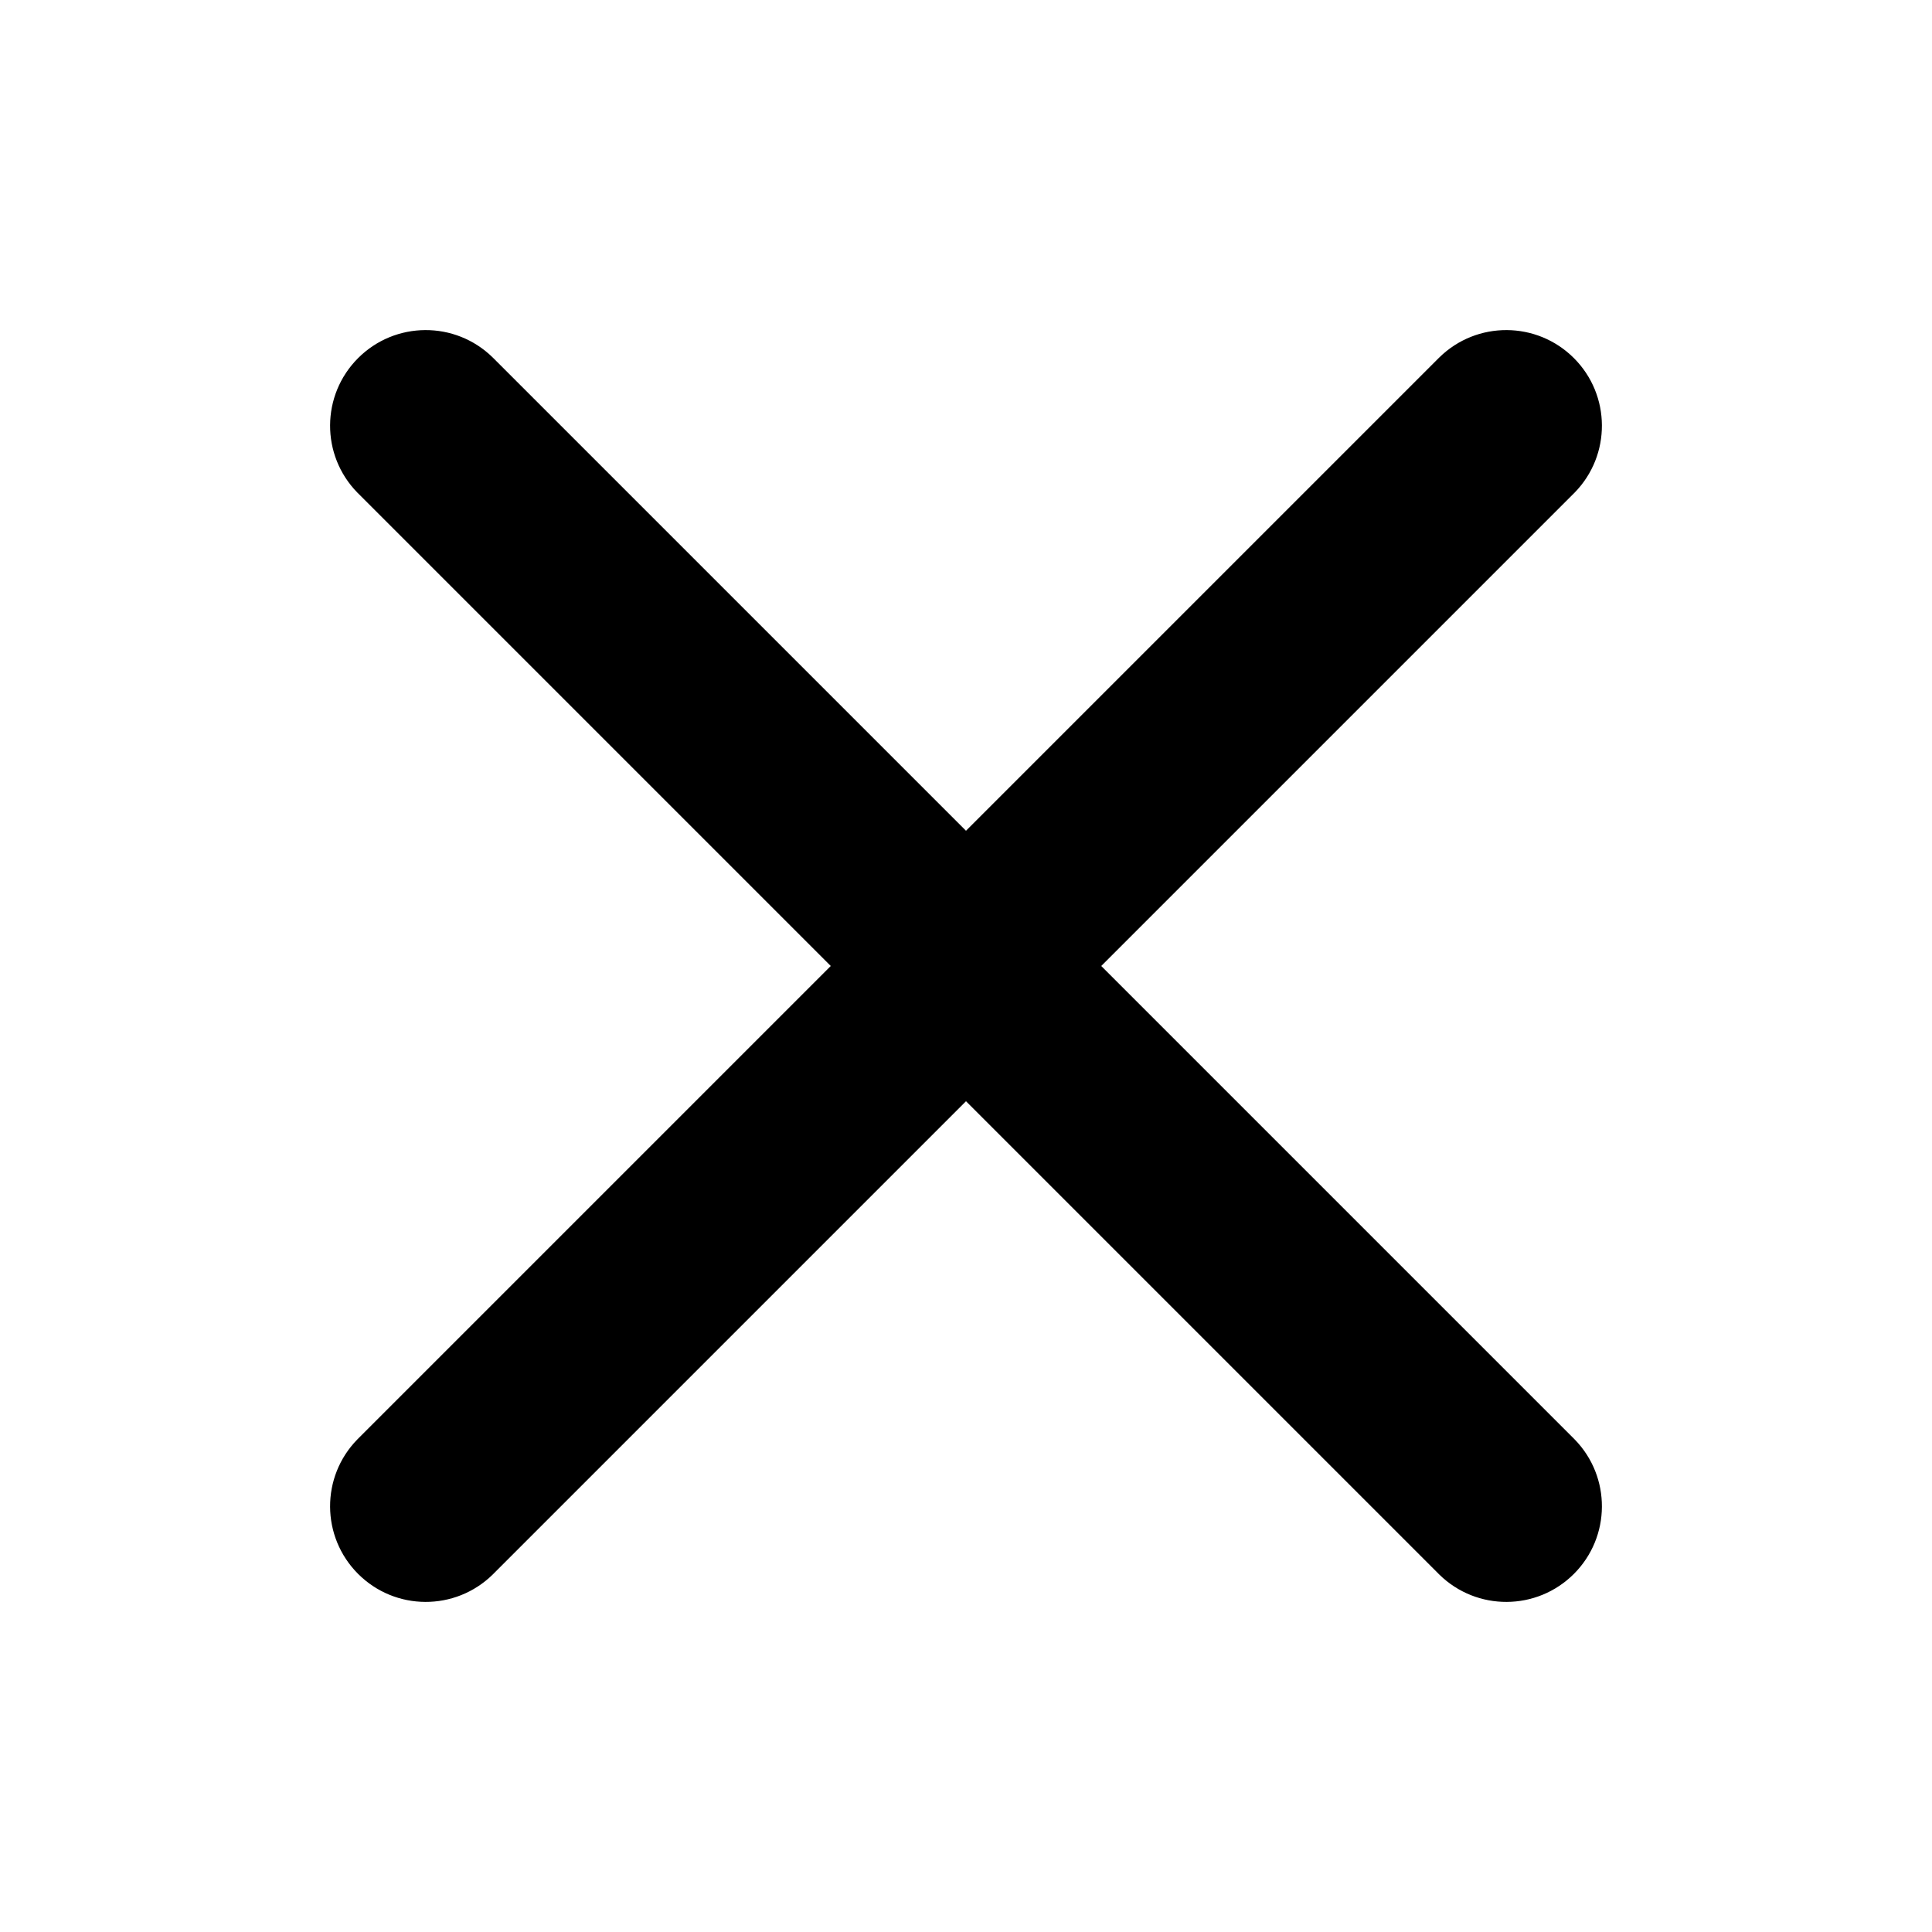
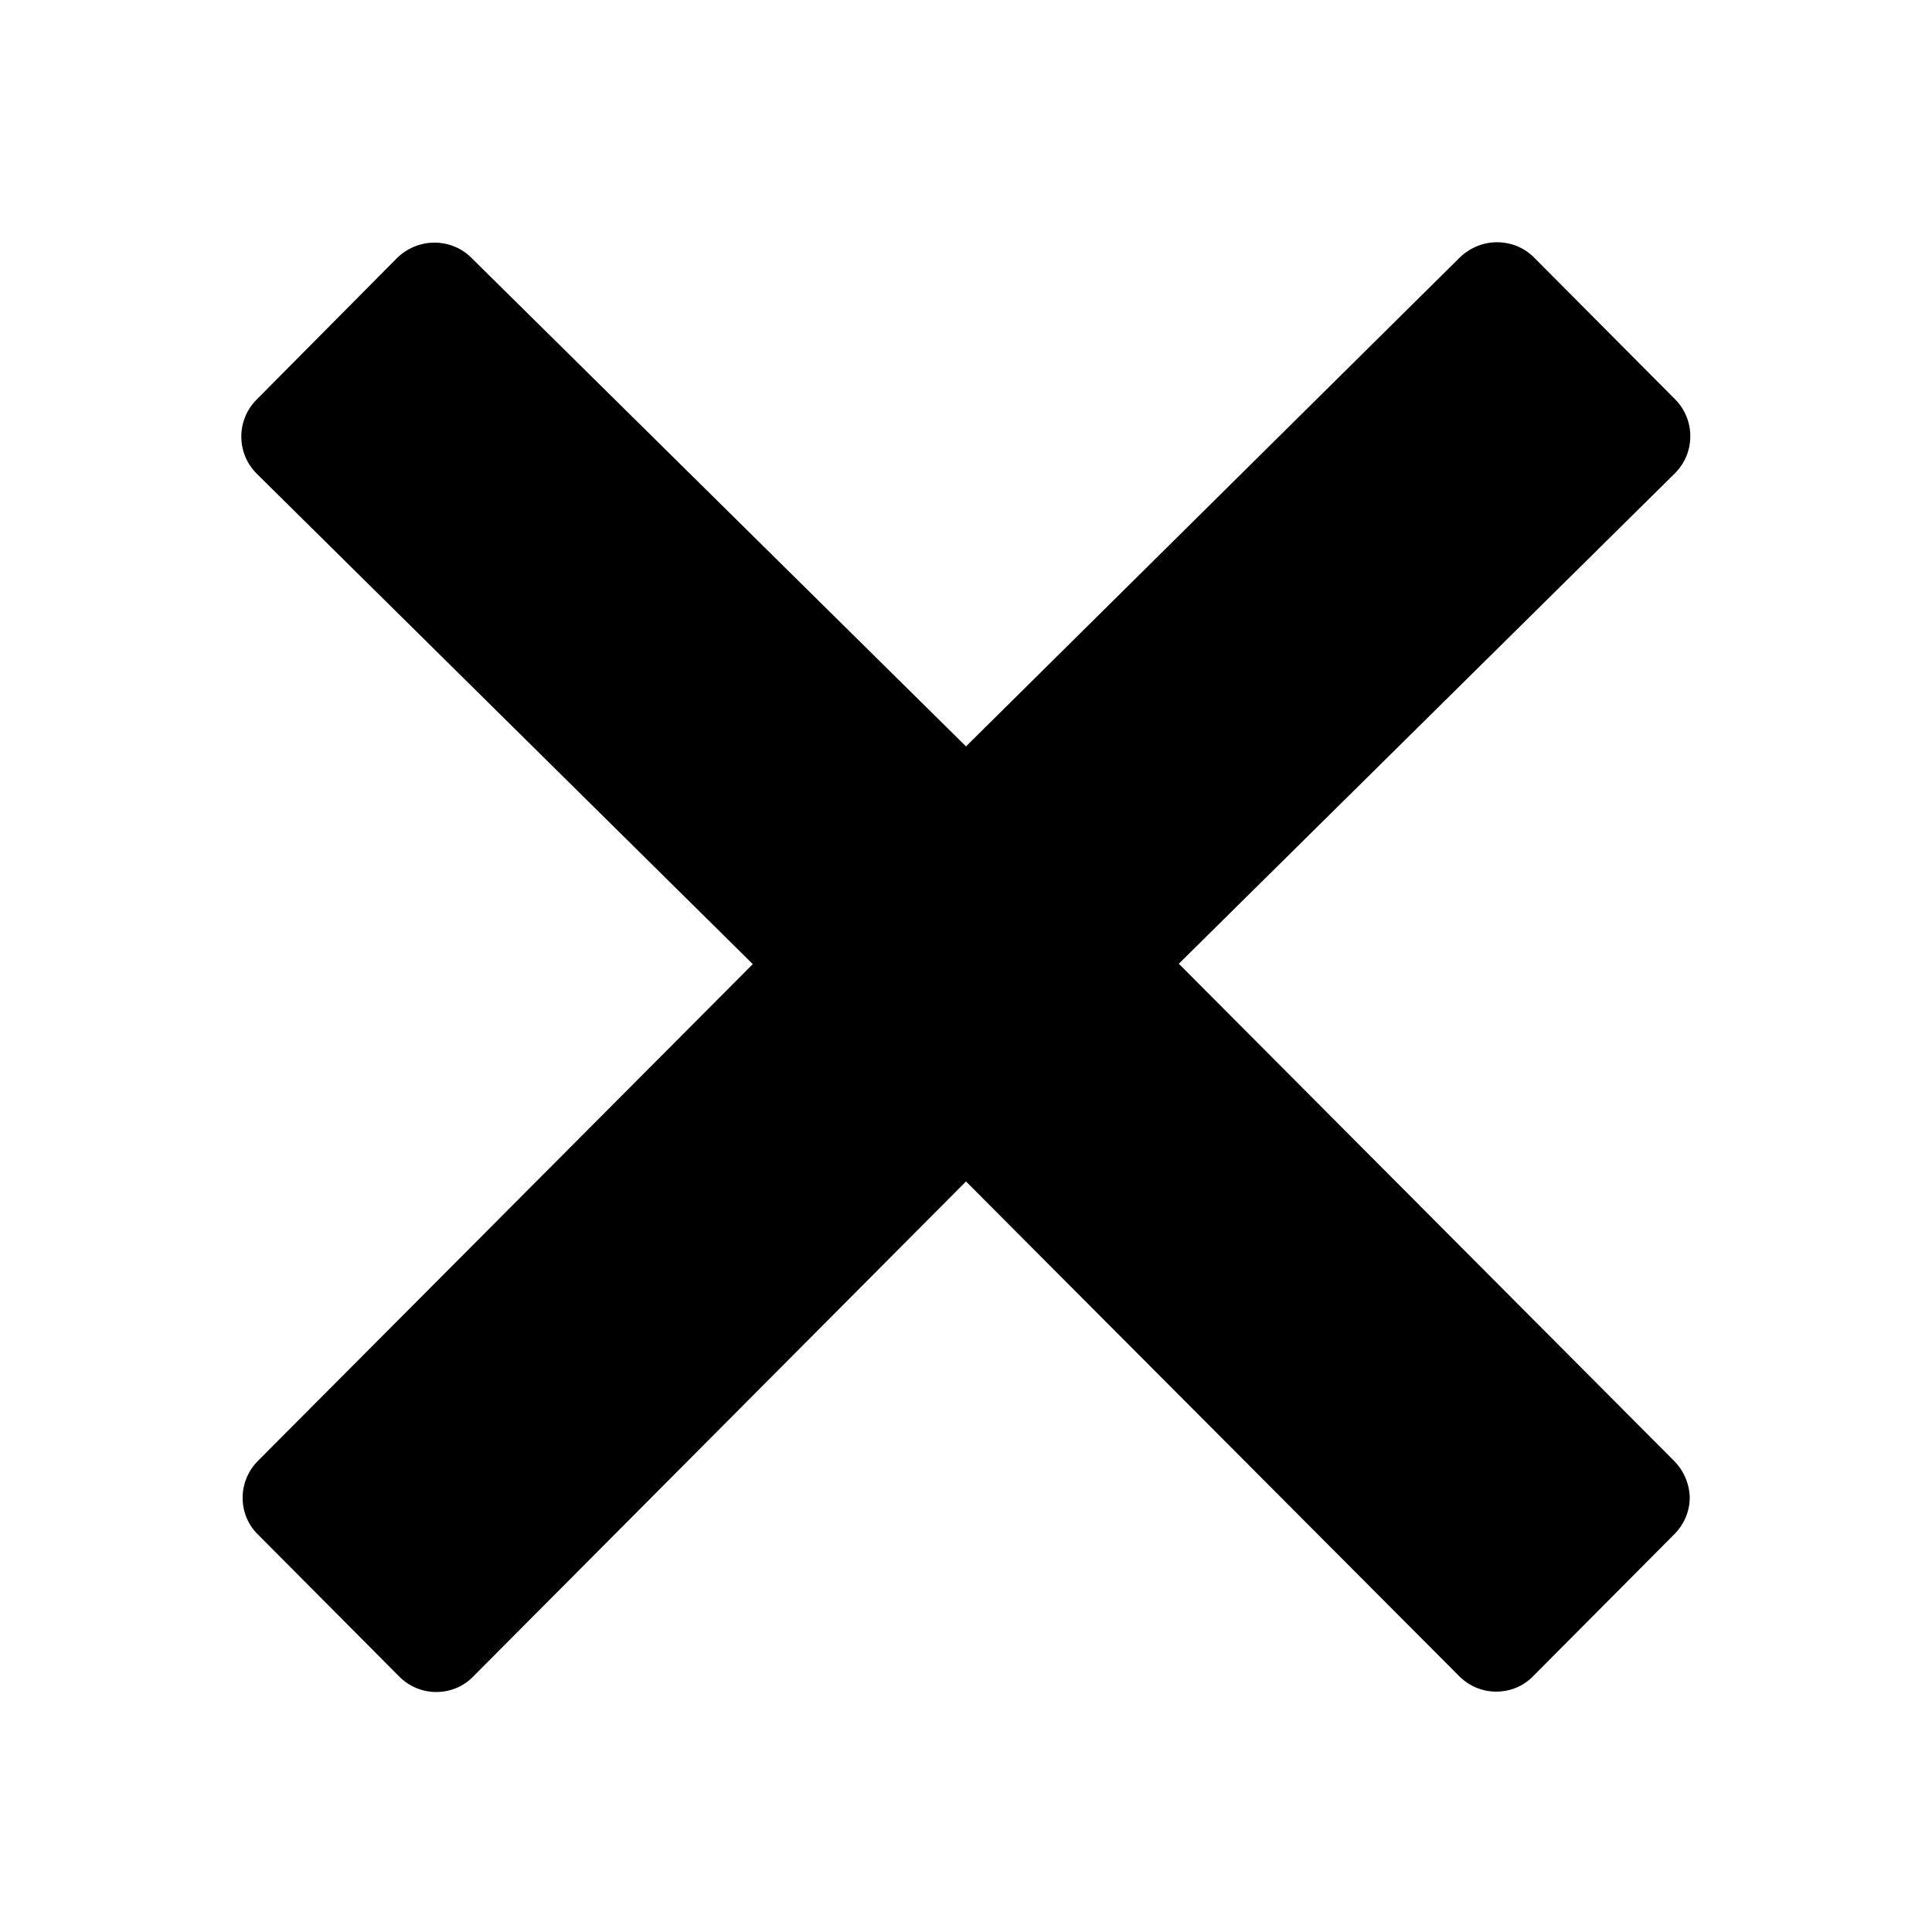
- <svg xmlns="http://www.w3.org/2000/svg" data-name="Layer 1" height="200" id="Layer_1" viewBox="0 0 200 200" width="200">
-   <path d="M114,100l49-49a9.9,9.9,0,0,0-14-14L100,86,51,37A9.9,9.9,0,0,0,37,51l49,49L37,149a9.9,9.9,0,0,0,14,14l49-49,49,49a9.9,9.9,0,0,0,14-14Z" />
+ <svg xmlns="http://www.w3.org/2000/svg" height="512px" id="Layer_1" style="enable-background:new 0 0 512 512;" version="1.1" viewBox="0 0 512 512" width="512px" xml:space="preserve">
+   <path d="M443.6,387.1L312.4,255.4l131.5-130c5.4-5.4,5.4-14.2,0-19.6l-37.4-37.6c-2.6-2.6-6.1-4-9.8-4c-3.7,0-7.2,1.5-9.8,4  L256,197.8L124.9,68.3c-2.6-2.6-6.1-4-9.8-4c-3.7,0-7.2,1.5-9.8,4L68,105.9c-5.4,5.4-5.4,14.2,0,19.6l131.5,130L68.4,387.1  c-2.6,2.6-4.1,6.1-4.1,9.8c0,3.7,1.4,7.2,4.1,9.8l37.4,37.6c2.7,2.7,6.2,4.1,9.8,4.1c3.5,0,7.1-1.3,9.8-4.1L256,313.1l130.7,131.1  c2.7,2.7,6.2,4.1,9.8,4.1c3.5,0,7.1-1.3,9.8-4.1l37.4-37.6c2.6-2.6,4.1-6.1,4.1-9.8C447.7,393.2,446.2,389.7,443.6,387.1z" />
</svg>
